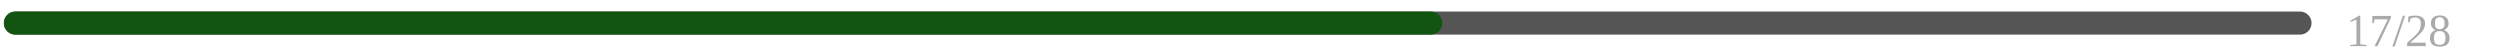
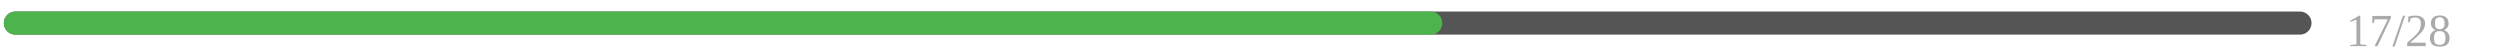
<svg xmlns="http://www.w3.org/2000/svg" width="650" height="12">
  <rect width="600" height="6" x="1" y="3" rx="3" ry="3" fill="#555" />
  <text x="610" y="12" textLength="30" fill="#AAA" lengthAdjust="">17/28</text>
-   <rect width="374" height="6" x="1" y="3" rx="3" ry="3" fill="#151" />
+   <rect width="374" height="6" x="1" y="3" rx="3" ry="3" fill="hsl(120 40% 50%)" />
</svg>
